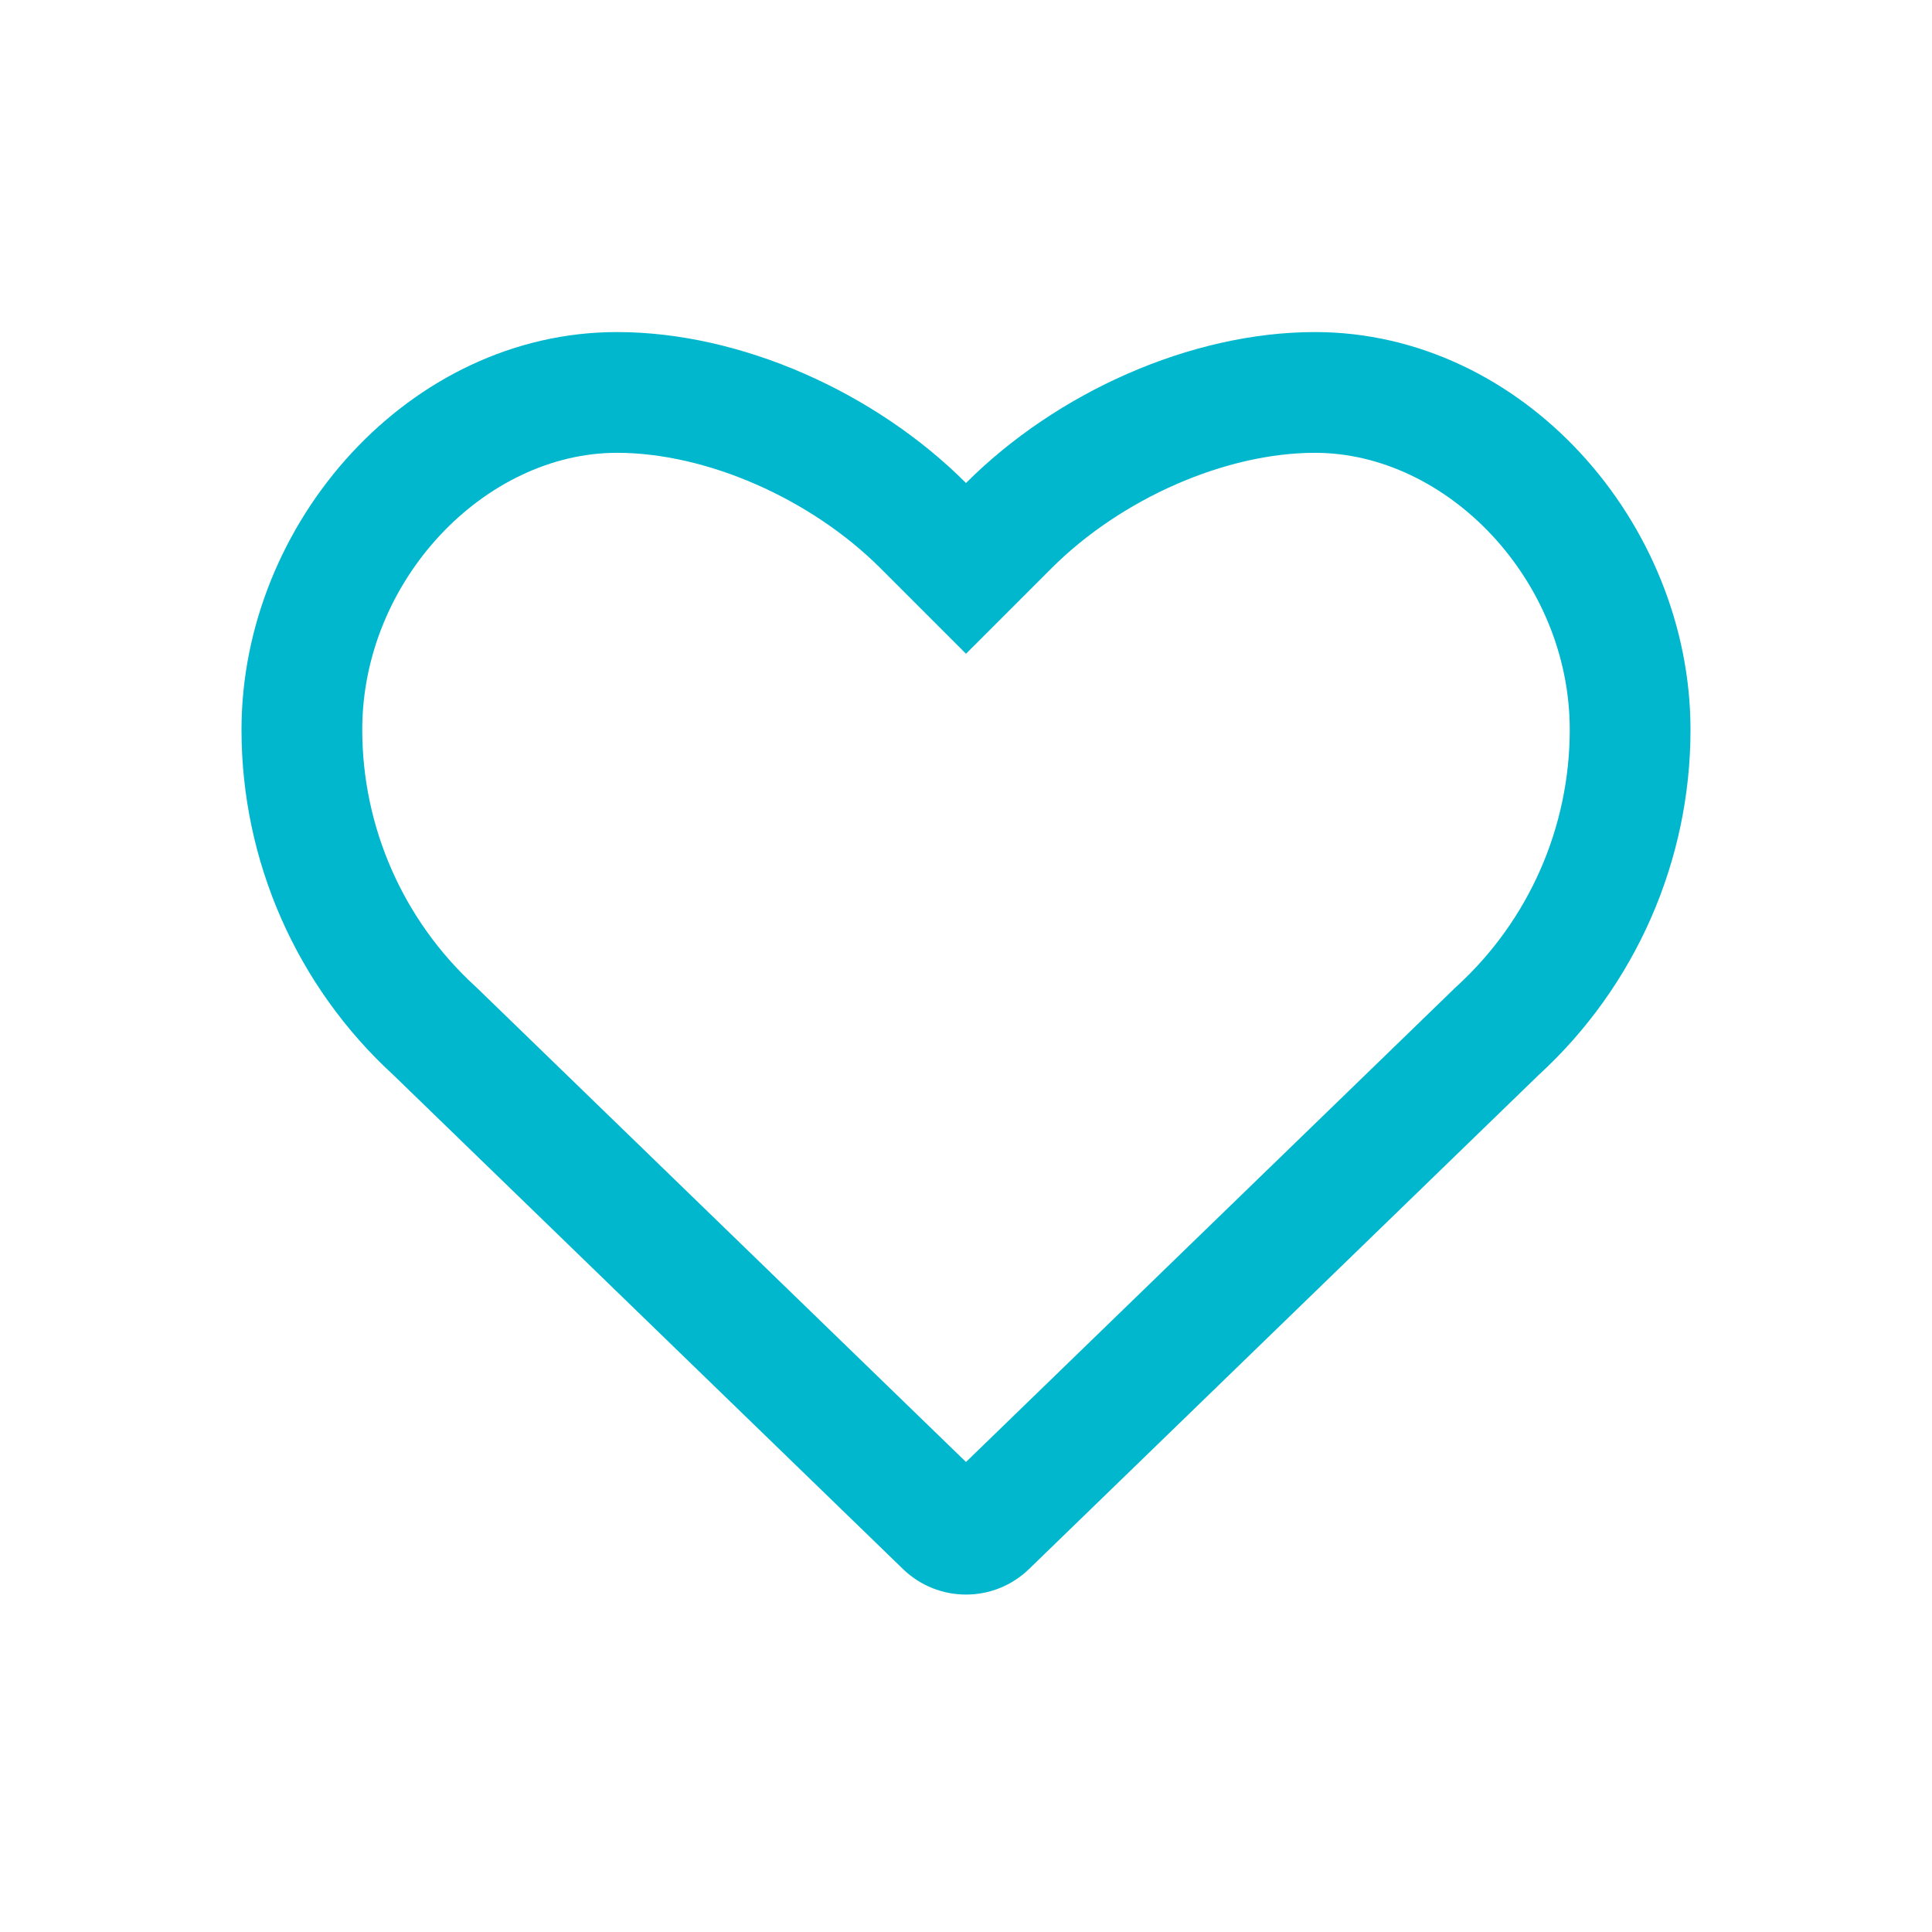
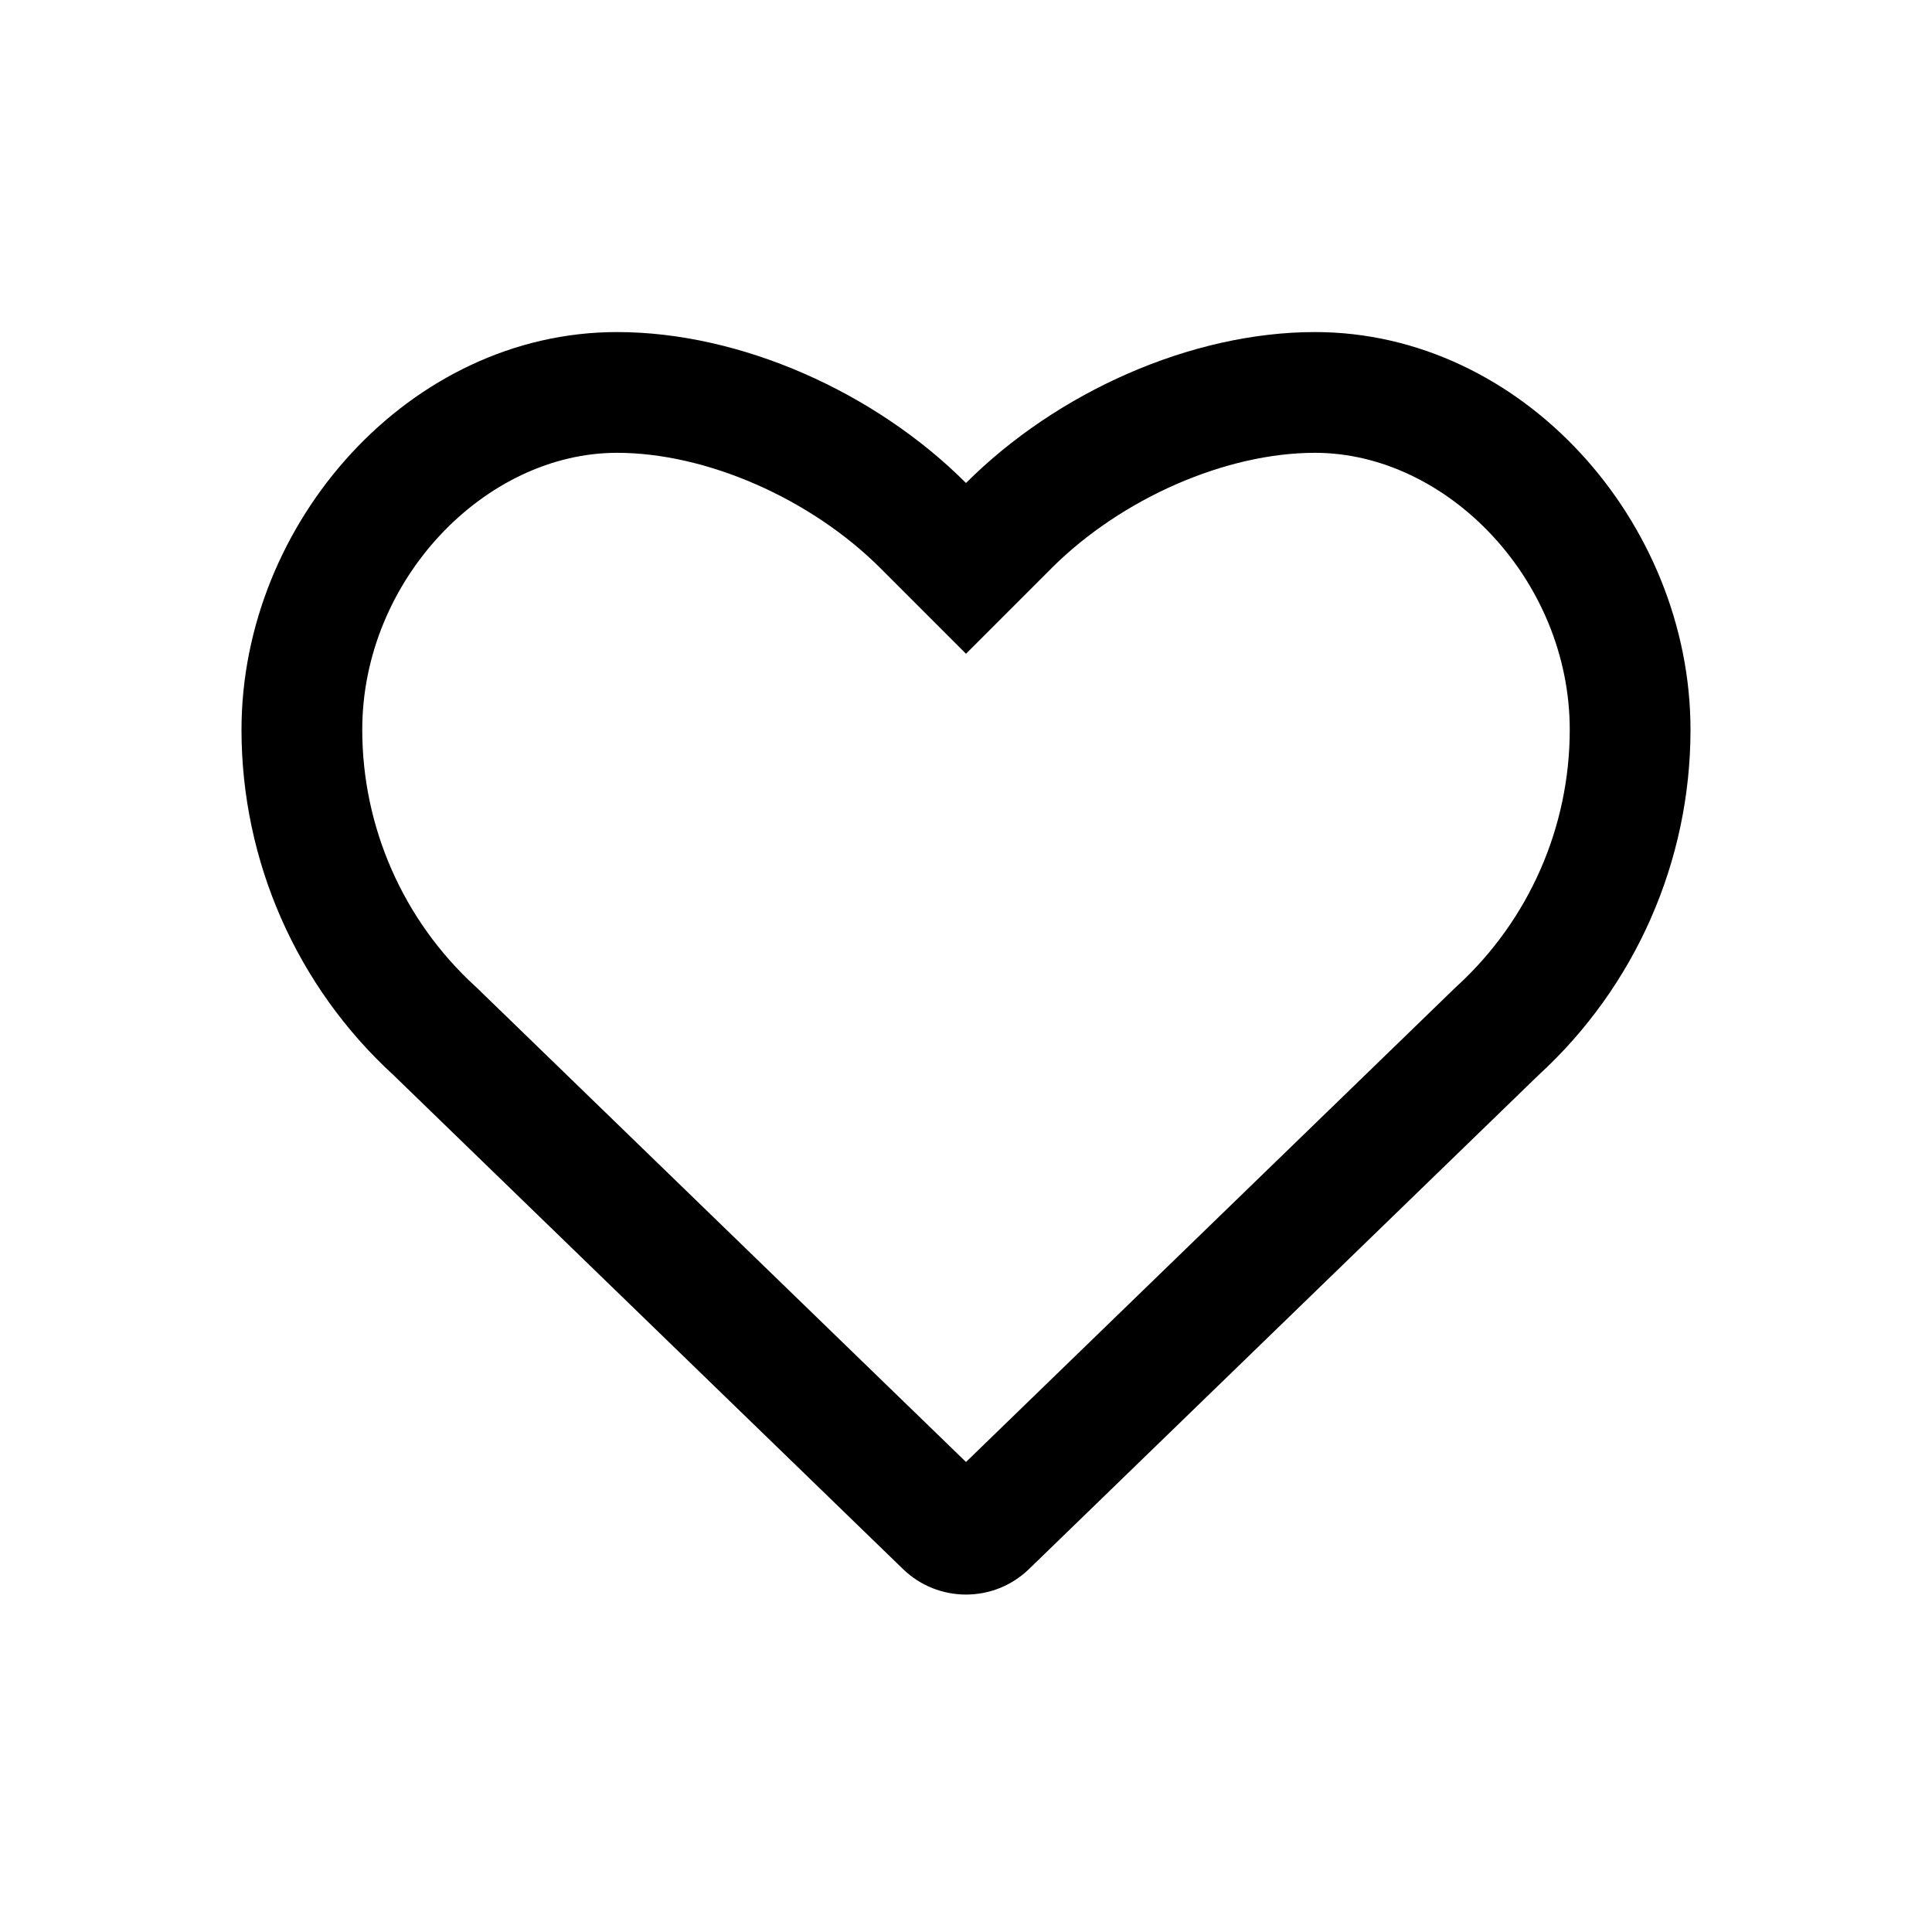
<svg xmlns="http://www.w3.org/2000/svg" width="32" height="32" viewBox="0 0 32 32" fill="none">
-   <path d="M7.888 16.351L7.867 16.332C6.678 15.241 6 13.701 6 12.087C6 9.606 8.034 7.5 10.22 7.5C11.69 7.5 13.42 8.249 14.586 9.414L16 10.828L17.414 9.414C18.58 8.249 20.31 7.5 21.78 7.5C23.966 7.5 26 9.606 26 12.087C26 13.701 25.323 15.241 24.133 16.332L24.112 16.351L16 24.215L7.888 16.351ZM16 8C14.5 6.5 12.275 5.5 10.22 5.5C6.785 5.5 4 8.652 4 12.087C4 14.262 4.913 16.337 6.516 17.806L14.956 25.988C15.538 26.552 16.462 26.552 17.044 25.988L25.484 17.806C27.087 16.337 28 14.262 28 12.087C28 8.652 25.215 5.5 21.78 5.5C19.725 5.5 17.5 6.5 16 8Z" fill="#00b7ce" />
+   <path d="M7.888 16.351L7.867 16.332C6.678 15.241 6 13.701 6 12.087C6 9.606 8.034 7.5 10.22 7.5C11.69 7.5 13.42 8.249 14.586 9.414L16 10.828L17.414 9.414C18.58 8.249 20.31 7.5 21.78 7.5C23.966 7.5 26 9.606 26 12.087C26 13.701 25.323 15.241 24.133 16.332L24.112 16.351L16 24.215L7.888 16.351ZM16 8C14.5 6.5 12.275 5.5 10.22 5.5C6.785 5.5 4 8.652 4 12.087C4 14.262 4.913 16.337 6.516 17.806L14.956 25.988C15.538 26.552 16.462 26.552 17.044 25.988L25.484 17.806C27.087 16.337 28 14.262 28 12.087C28 8.652 25.215 5.5 21.78 5.5C19.725 5.5 17.5 6.5 16 8Z" fill="#000" />
</svg>
